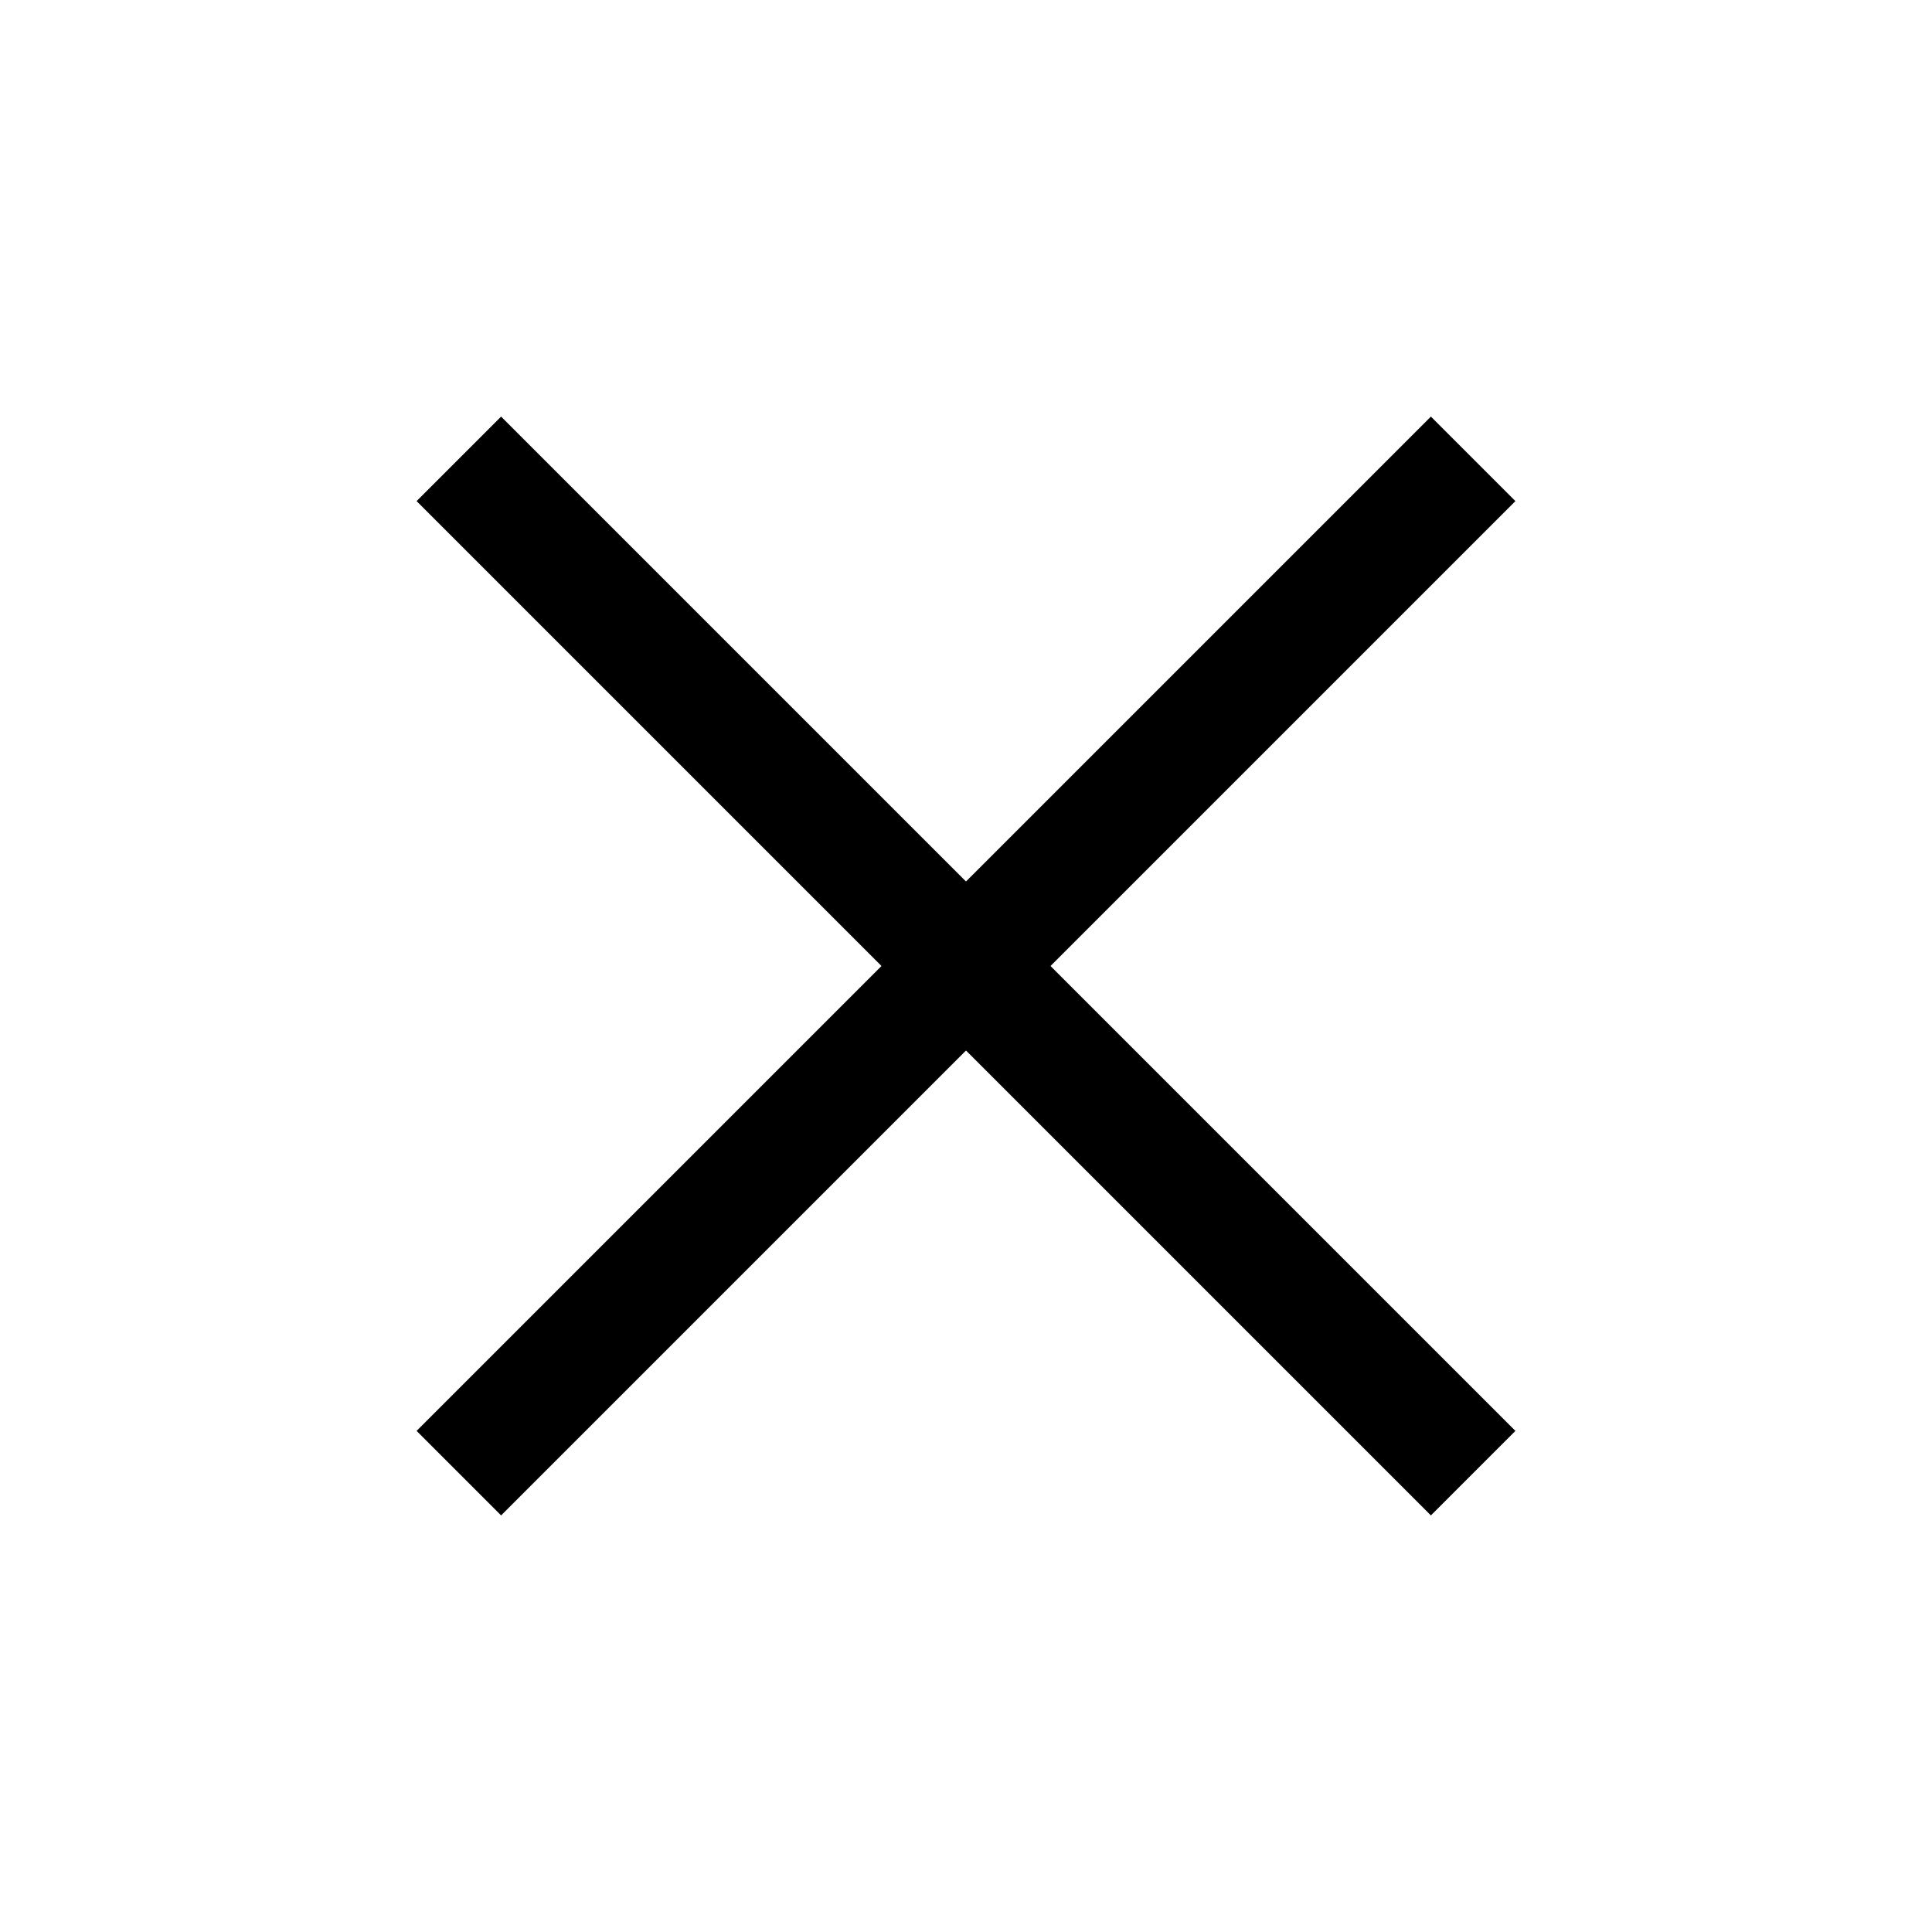
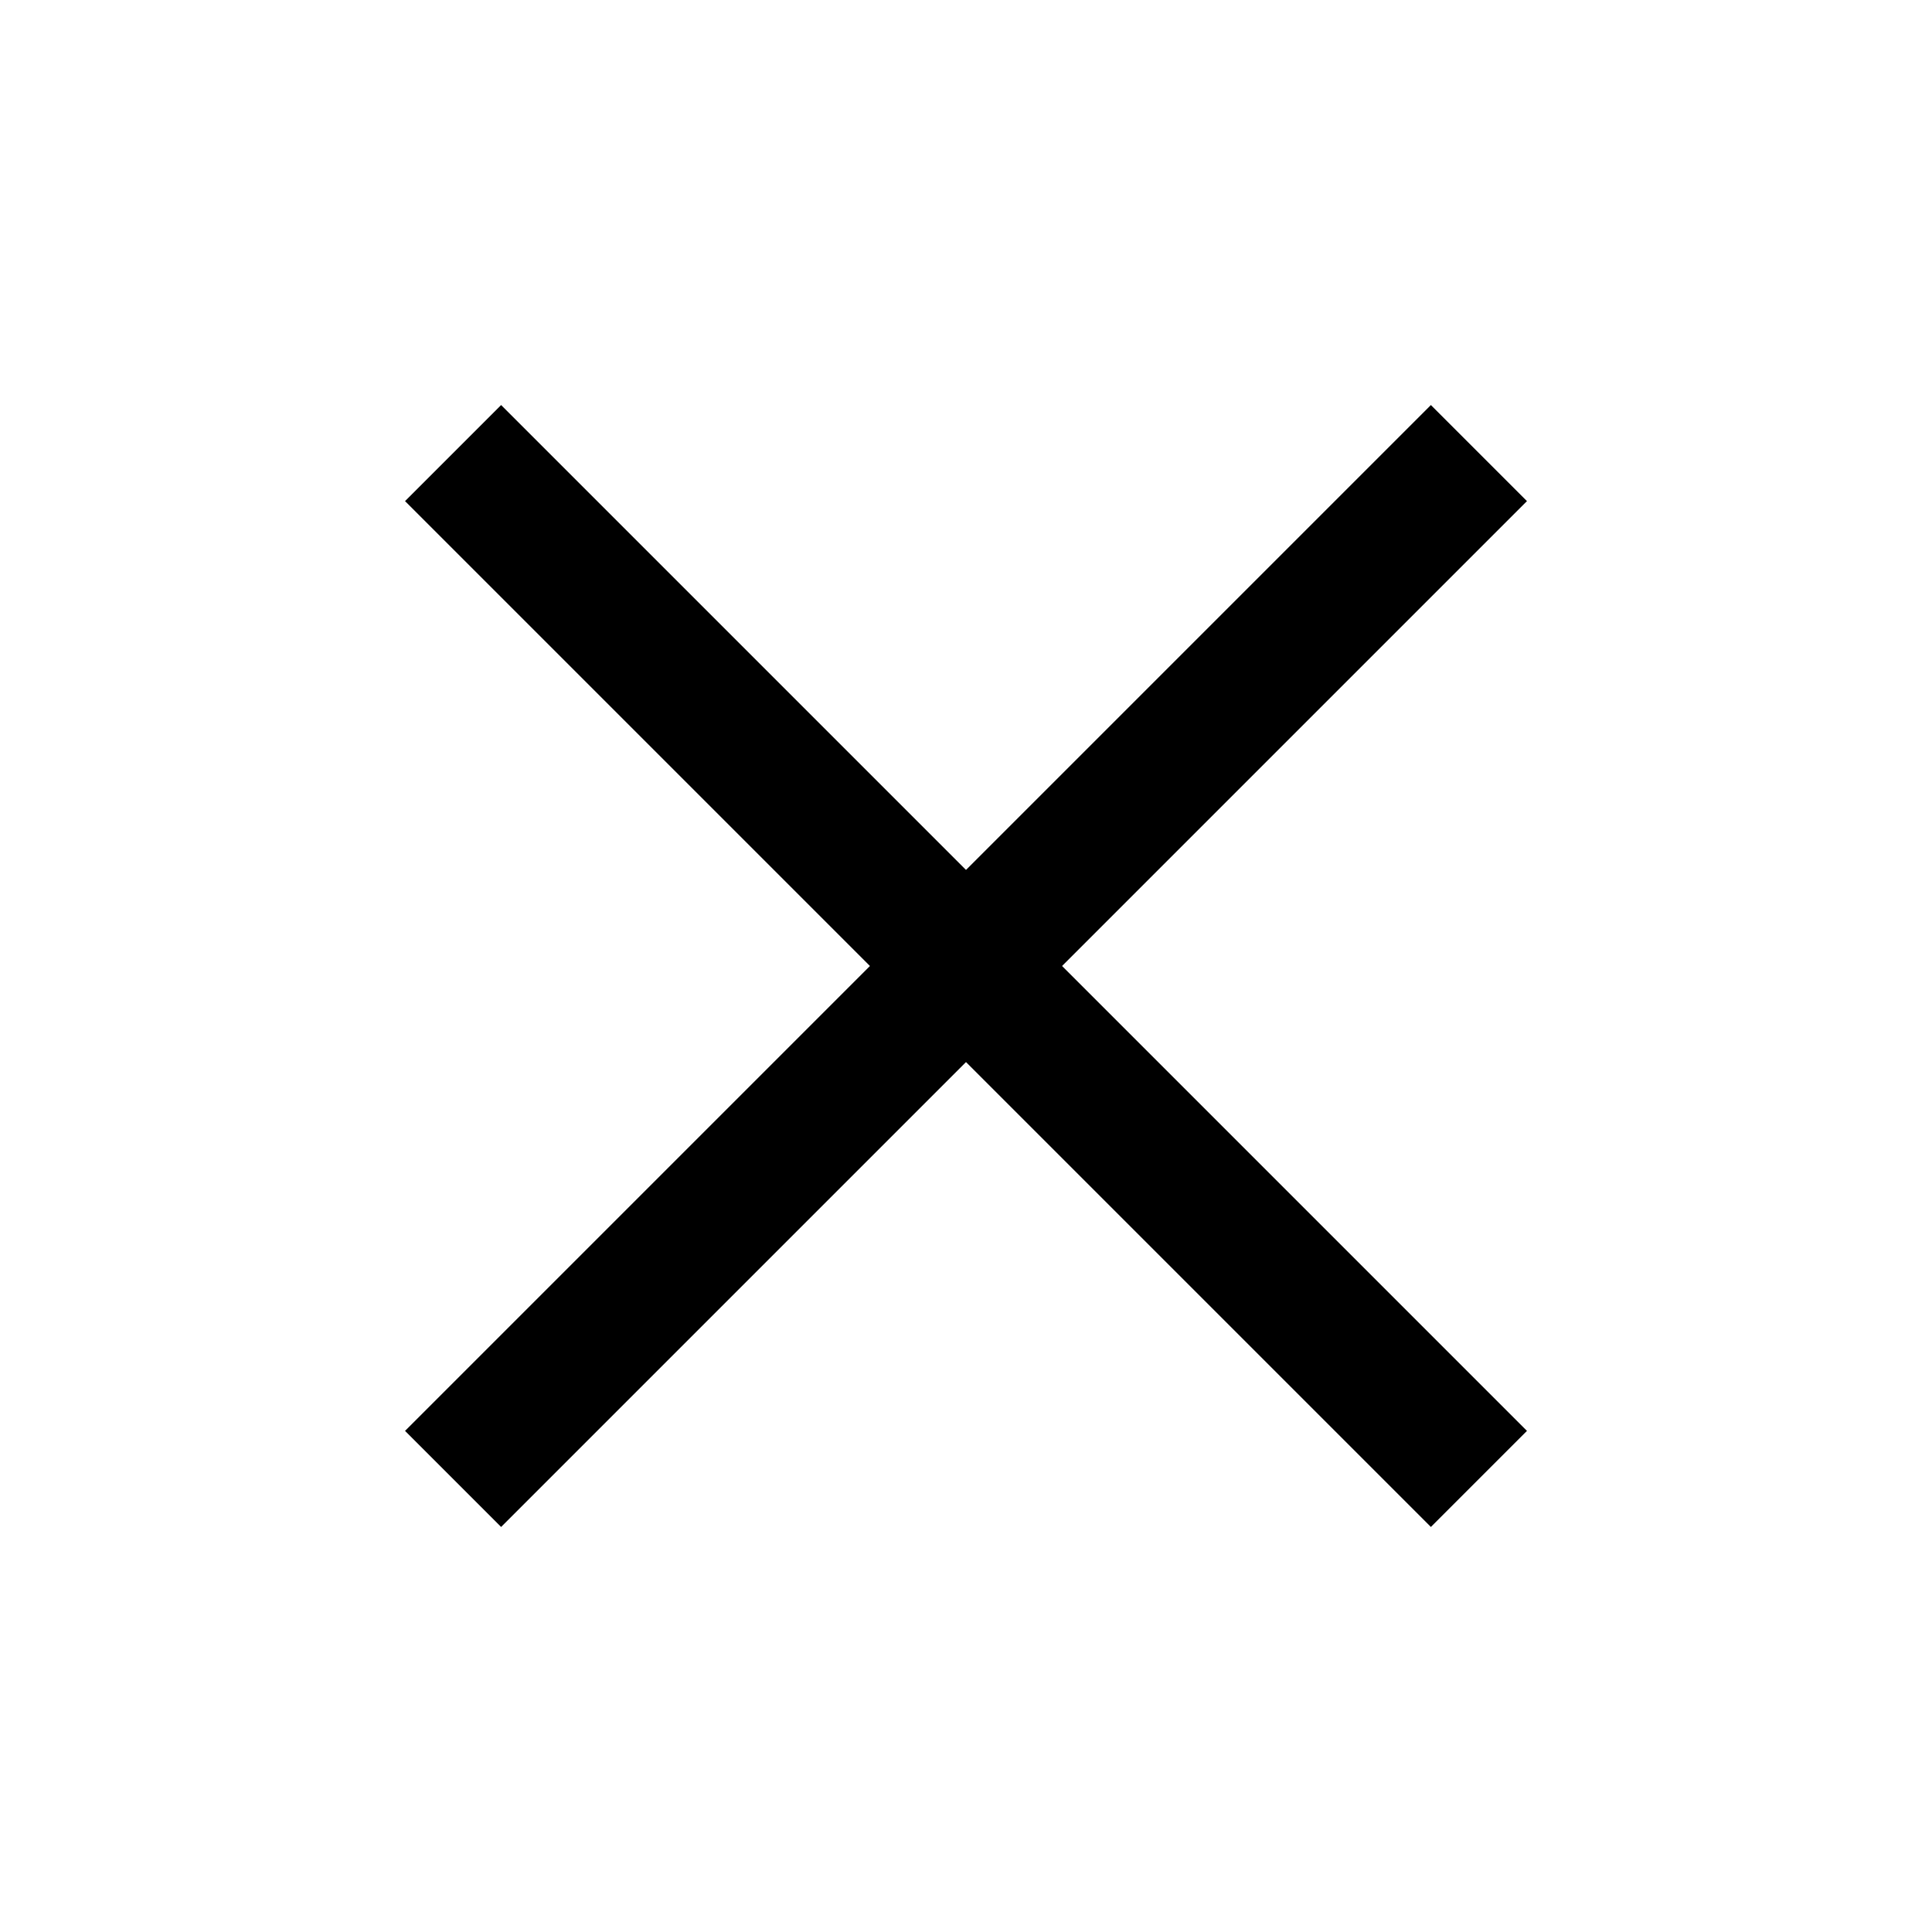
- <svg xmlns="http://www.w3.org/2000/svg" height="48" viewBox="0 96 960 960" width="48">
-   <path d="m249 849-42-42 231-231-231-231 42-42 231 231 231-231 42 42-231 231 231 231-42 42-231-231-231 231Z" />
+ <svg xmlns="http://www.w3.org/2000/svg" height="48" viewBox="0 -960 960 960" width="48">
+   <path d="M249-201.261 201.261-249l231-231-231-231L249-758.739l231 231 231-231L758.739-711l-231 231 231 231L711-201.261l-231-231-231 231Z" />
</svg>
